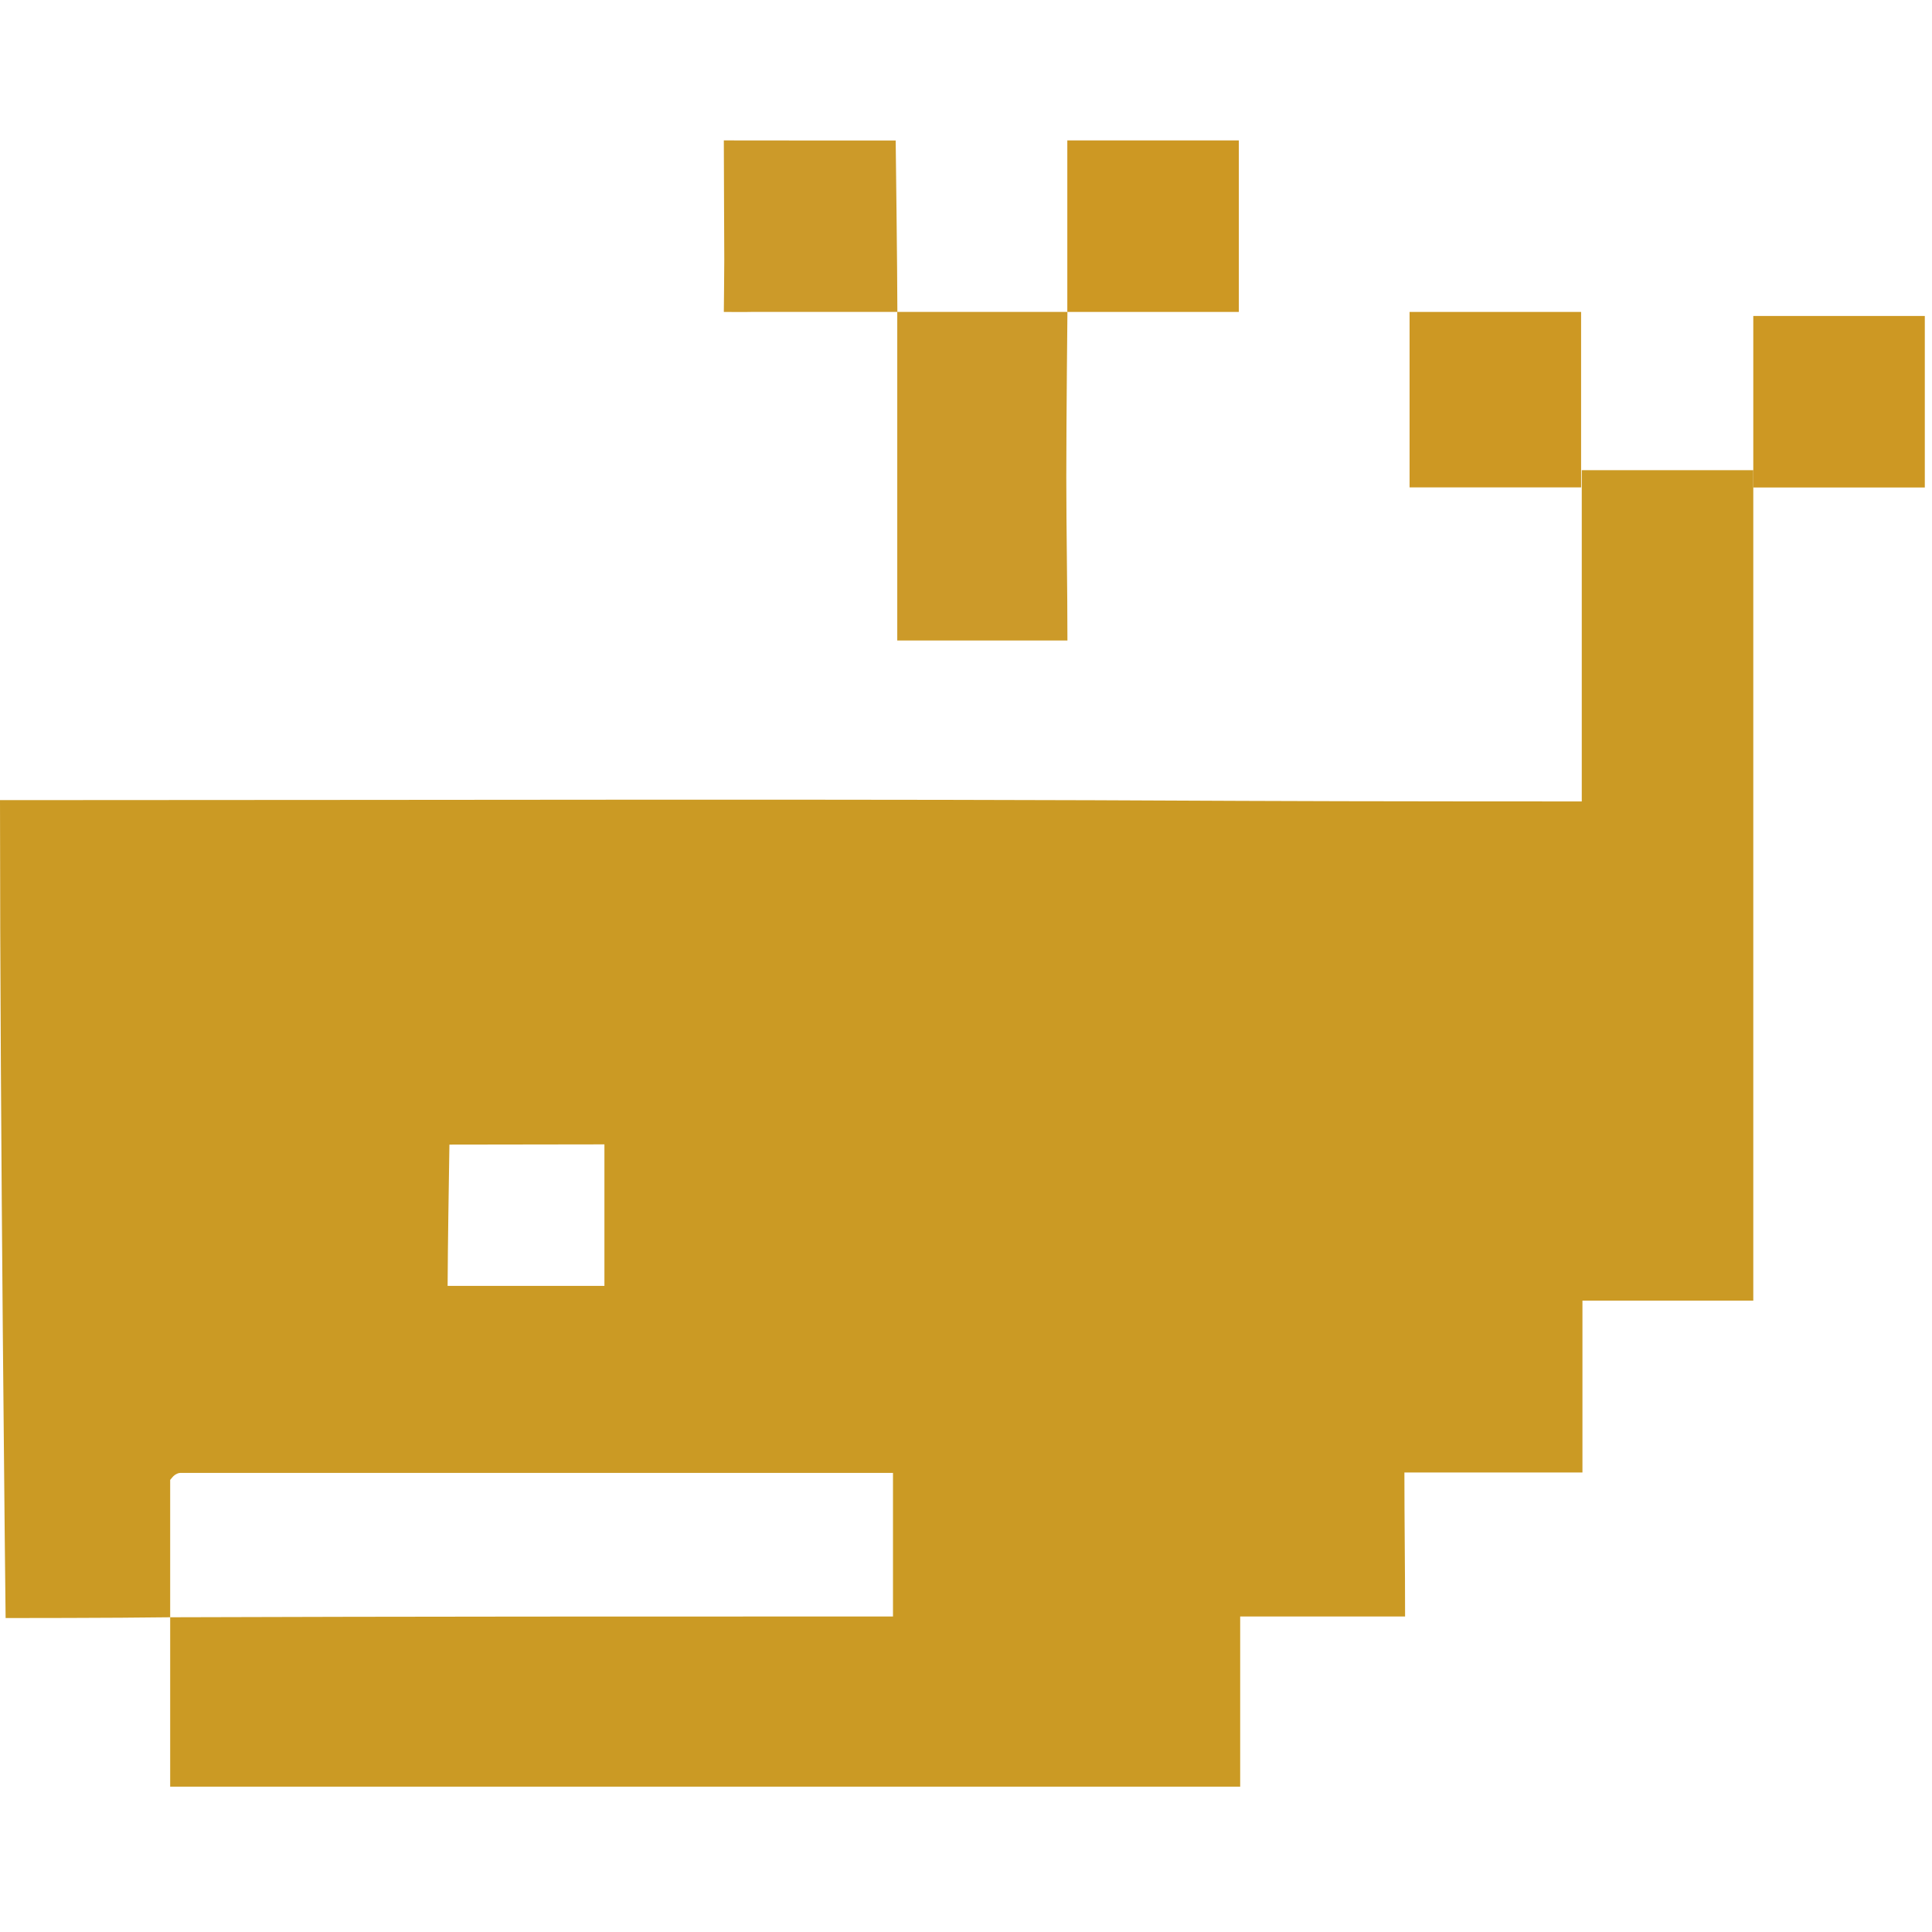
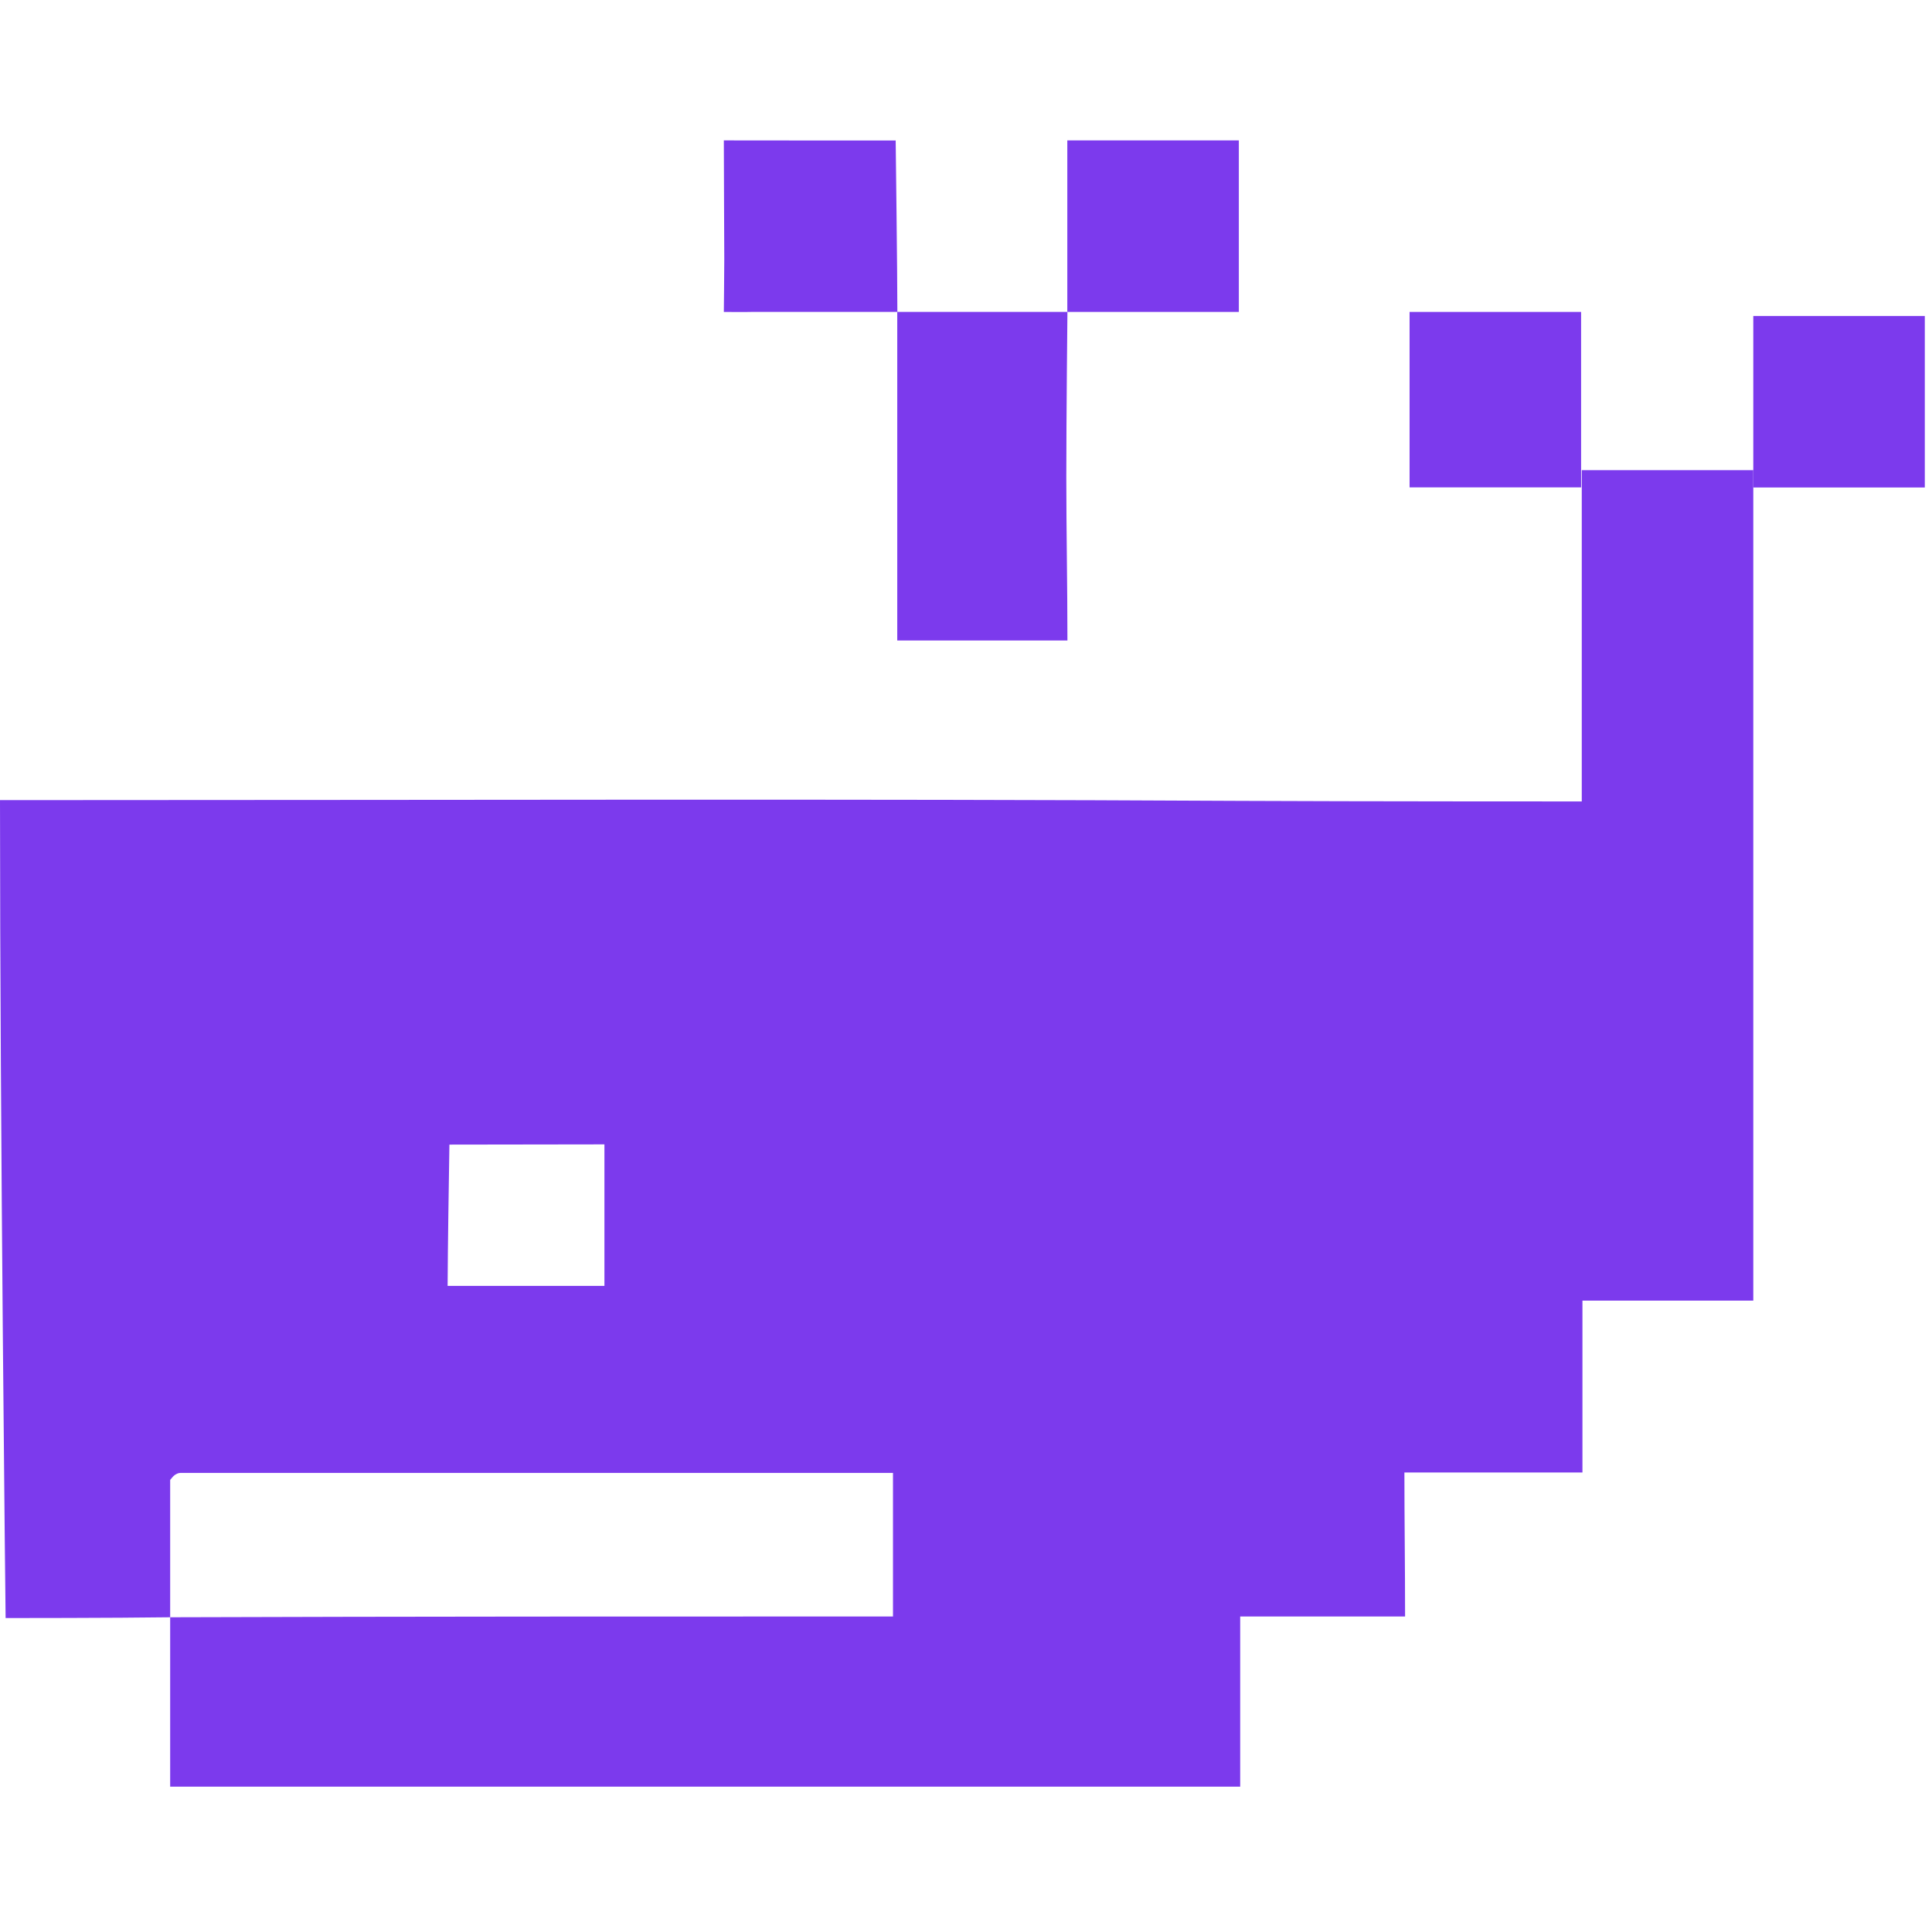
<svg xmlns="http://www.w3.org/2000/svg" width="172" height="172" viewBox="0 0 172 172" fill="none">
  <g transform="translate(0, 12.5)">
-     <path d="M15.15 131.48C10.27 131.55 0.5 131.55 0.5 131.55C0.5 131.55 0 87.96 0 58.73H5.07C40.23 58.73 75.39 58.61 110.55 58.8C120.56 58.85 140.82 58.85 140.82 58.85V29.36H156.09V103.29H140.88V118.59H125.03C125.03 122.95 125.09 126.72 125.09 131.41H110.41V146.56H15.15V131.48C36.58 131.41 58.01 131.41 79.5 131.41V118.63C58.18 118.63 37.11 118.63 16.04 118.63C15.87 118.63 15.68 118.73 15.54 118.83C15.39 118.94 15.28 119.11 15.15 119.25V131.48ZM53.81 89.38C52.69 89.38 40.01 89.4 40.01 89.4C39.95 93.28 39.87 98.1 39.85 101.98H53.81V89.38Z" fill="#CB9A24" />
-     <path d="M64.44 15.27C64.44 15.22 64.48 11.68 64.48 10.57C64.48 9.64 64.44 2.17 64.44 0C66 0 73.47 0.01 75.03 0.01C75.07 0.01 79.74 0.01 79.74 0.01C79.74 0.01 79.89 11.83 79.89 15.27H95.03C95.03 15.27 94.93 24.67 94.93 29.97C94.93 34.77 95.03 39.6 95.03 44.52H79.88V15.27H66.84C66.48 15.29 64.45 15.27 64.45 15.27H64.44Z" fill="#CC9A29" />
-     <path d="M110.29 0H95.02V15.27H110.29V0Z" fill="#CD9823" />
-     <path d="M140.76 15.27H125.49V30.89H140.76V15.27Z" fill="#CD9823" />
-     <path d="M171.36 15.63H156.09V30.9H171.36V15.63Z" fill="#CD9823" />
+     <path d="M15.15 131.48C10.27 131.55 0.5 131.55 0.5 131.55C0.5 131.55 0 87.96 0 58.73H5.07C40.23 58.73 75.39 58.61 110.55 58.8C120.56 58.85 140.82 58.85 140.82 58.85V29.36H156.09V103.29H140.88V118.59H125.03C125.03 122.95 125.09 126.72 125.09 131.41H110.41V146.56H15.15V131.48C36.58 131.41 58.01 131.41 79.5 131.41V118.63C58.18 118.63 37.11 118.63 16.04 118.63C15.87 118.63 15.68 118.73 15.54 118.83C15.39 118.94 15.28 119.11 15.15 119.25V131.48ZM53.81 89.38C52.69 89.38 40.01 89.4 40.01 89.4C39.95 93.28 39.87 98.1 39.85 101.98H53.81V89.38Z" fill="#7c3aed" />
+     <path d="M64.44 15.27C64.44 15.22 64.48 11.68 64.48 10.57C64.48 9.64 64.44 2.17 64.44 0C66 0 73.47 0.01 75.03 0.01C75.07 0.01 79.74 0.01 79.74 0.01C79.74 0.01 79.89 11.83 79.89 15.27H95.03C95.03 15.27 94.93 24.67 94.93 29.97C94.93 34.77 95.03 39.6 95.03 44.52H79.88V15.27H66.84C66.48 15.29 64.45 15.27 64.45 15.27H64.44Z" fill="#7c3aed" />
+     <path d="M110.29 0H95.02V15.27H110.29V0Z" fill="#7c3aed" />
+     <path d="M140.76 15.27H125.49V30.89H140.76V15.27Z" fill="#7c3aed" />
+     <path d="M171.36 15.63H156.09V30.9H171.36V15.63Z" fill="#7c3aed" />
  </g>
</svg>
